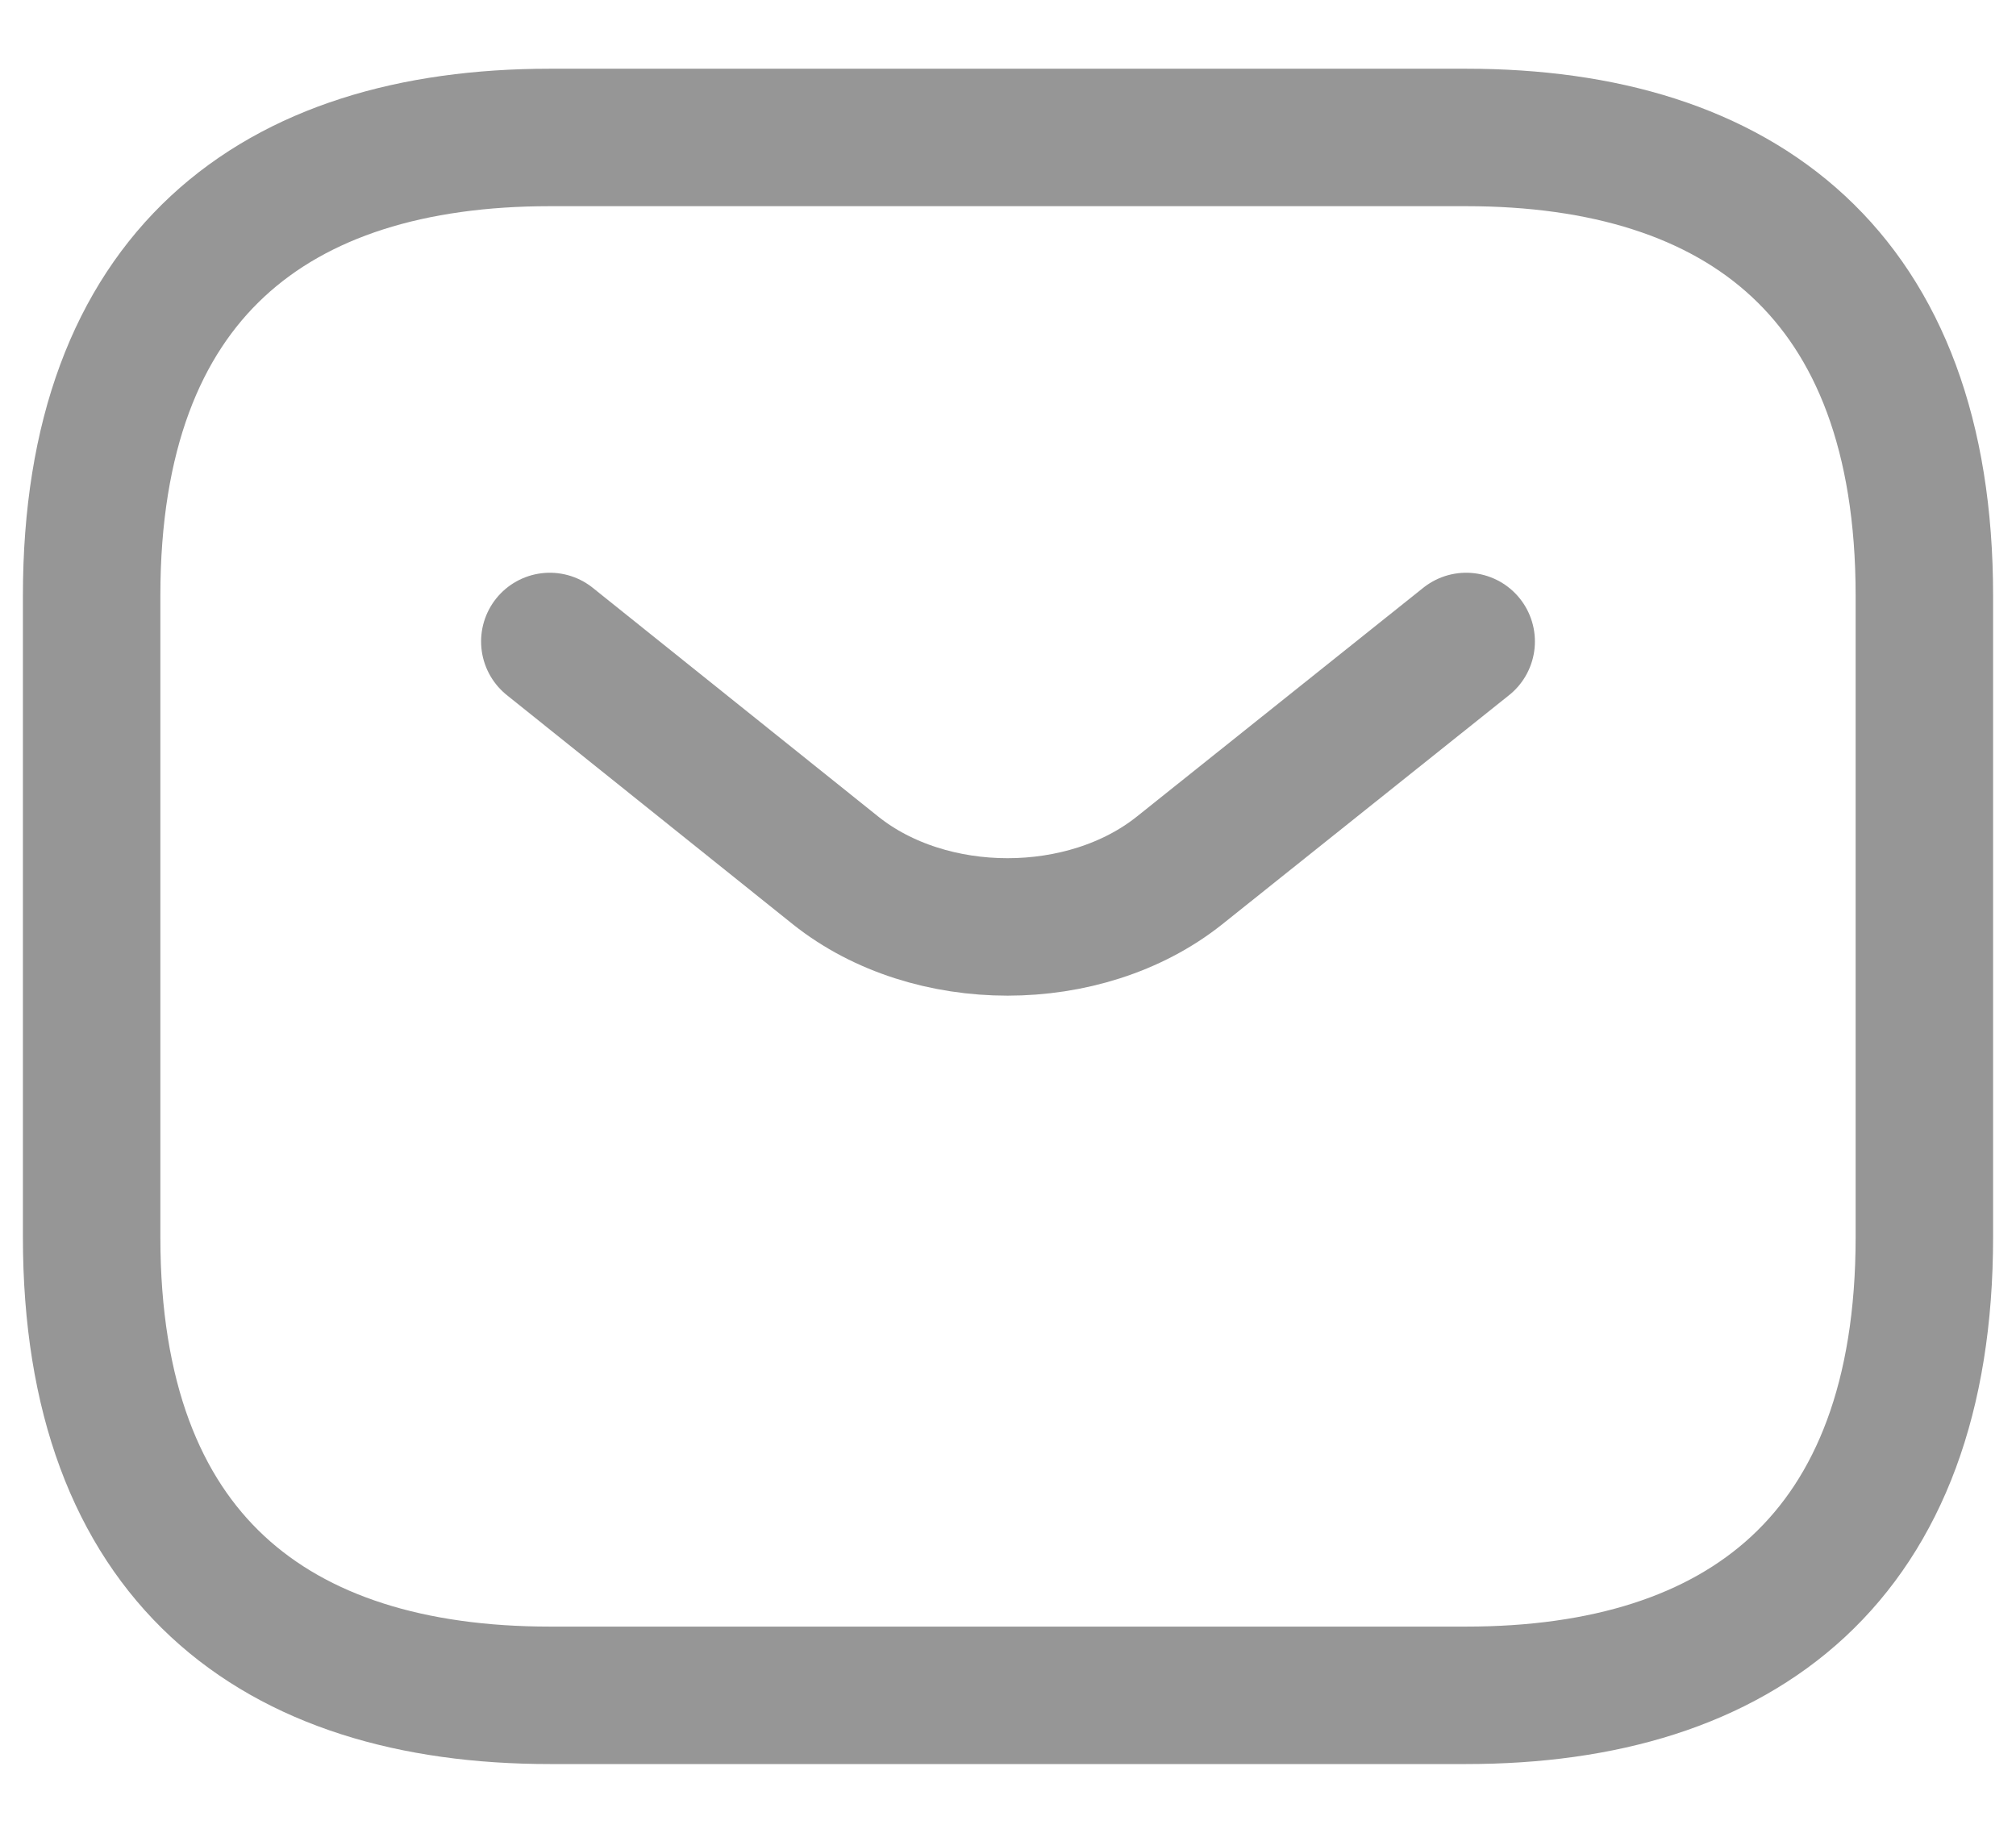
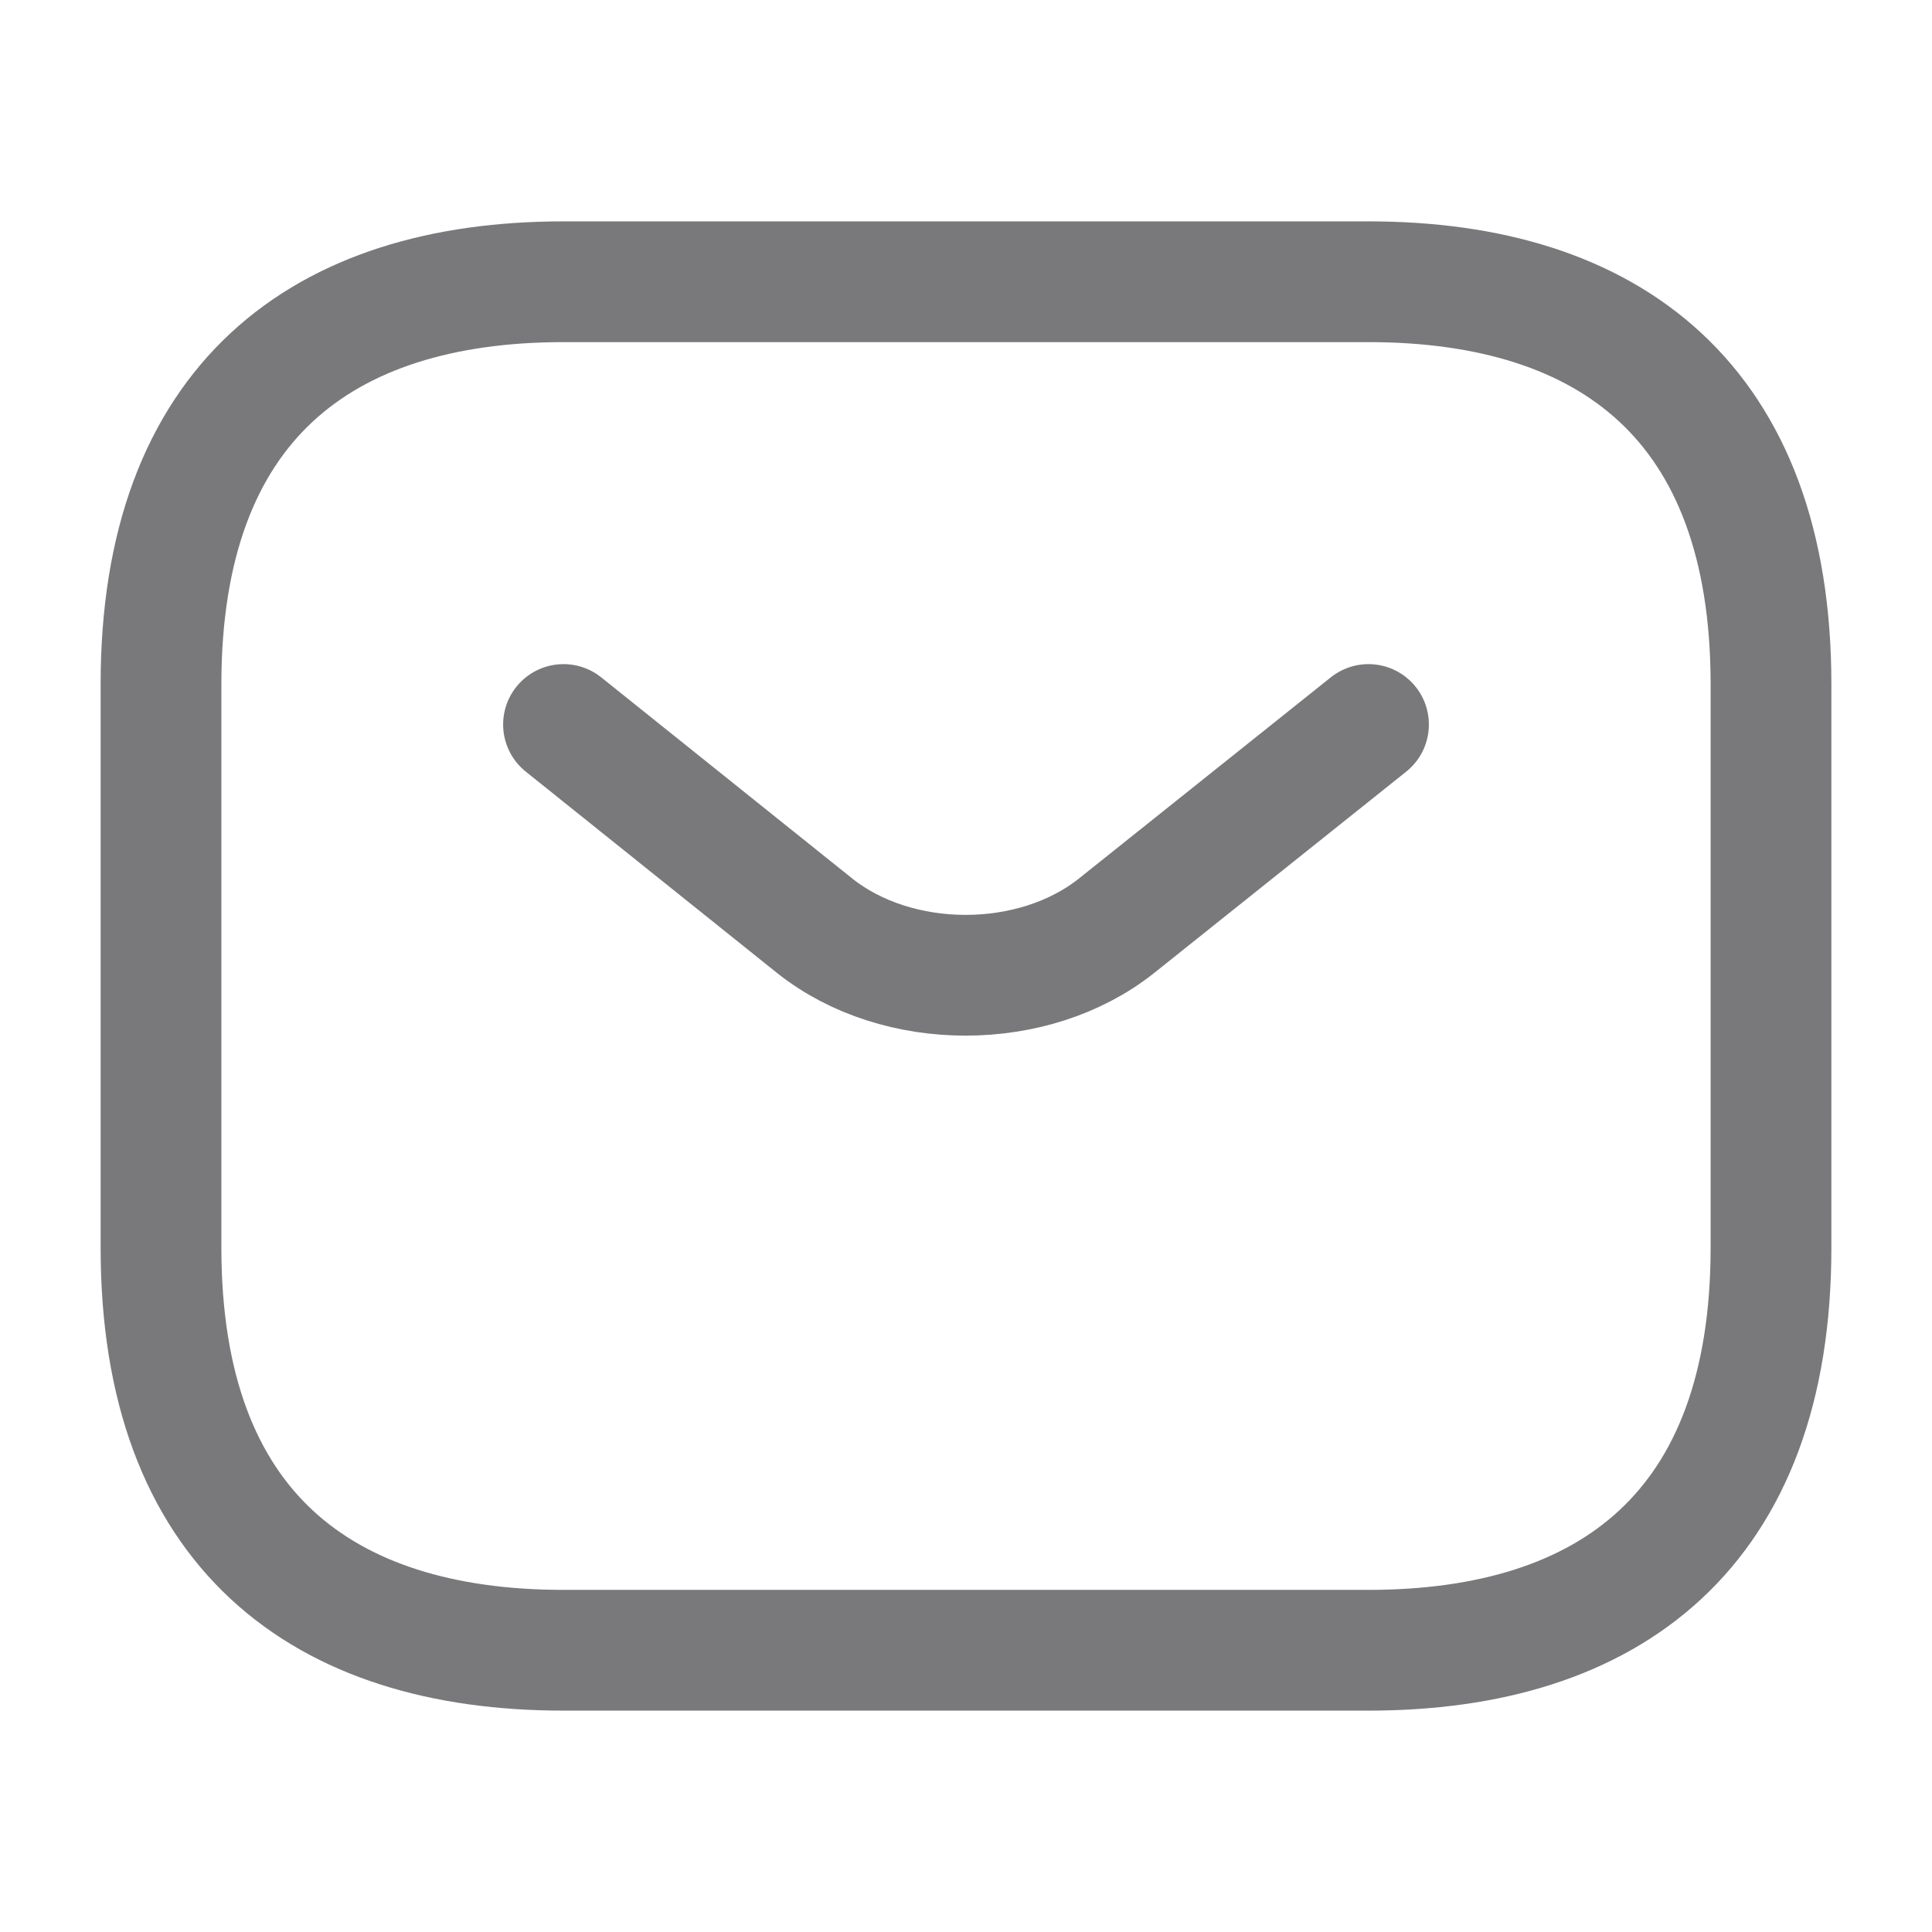
- <svg xmlns="http://www.w3.org/2000/svg" width="22" height="20" viewBox="0 0 22 20" fill="none">
-   <path d="M16 18.5H6C3 18.5 1 17 1 13.5V6.5C1 3 3 1.5 6 1.5H16C19 1.5 21 3 21 6.5V13.5C21 17 19 18.5 16 18.5Z" stroke="#969696" stroke-width="1.5" stroke-miterlimit="10" stroke-linecap="round" stroke-linejoin="round" />
-   <path d="M16 7L12.87 9.5C11.84 10.32 10.15 10.32 9.12 9.5L6 7" stroke="#969696" stroke-width="1.5" stroke-miterlimit="10" stroke-linecap="round" stroke-linejoin="round" />
+ <svg xmlns="http://www.w3.org/2000/svg" width="24" height="24" viewBox="0 0 24 24" fill="none">
+   <path d="M17 20.5H7C4 20.5 2 19 2 15.5V8.5C2 5 4 3.5 7 3.5H17C20 3.5 22 5 22 8.5V15.5C22 19 20 20.5 17 20.5Z" stroke="#79797C" stroke-width="1.5" stroke-miterlimit="10" stroke-linecap="round" stroke-linejoin="round" />
+   <path d="M17 9L13.87 11.5C12.84 12.32 11.15 12.32 10.12 11.5L7 9" stroke="#79797C" stroke-width="1.5" stroke-miterlimit="10" stroke-linecap="round" stroke-linejoin="round" />
</svg>
